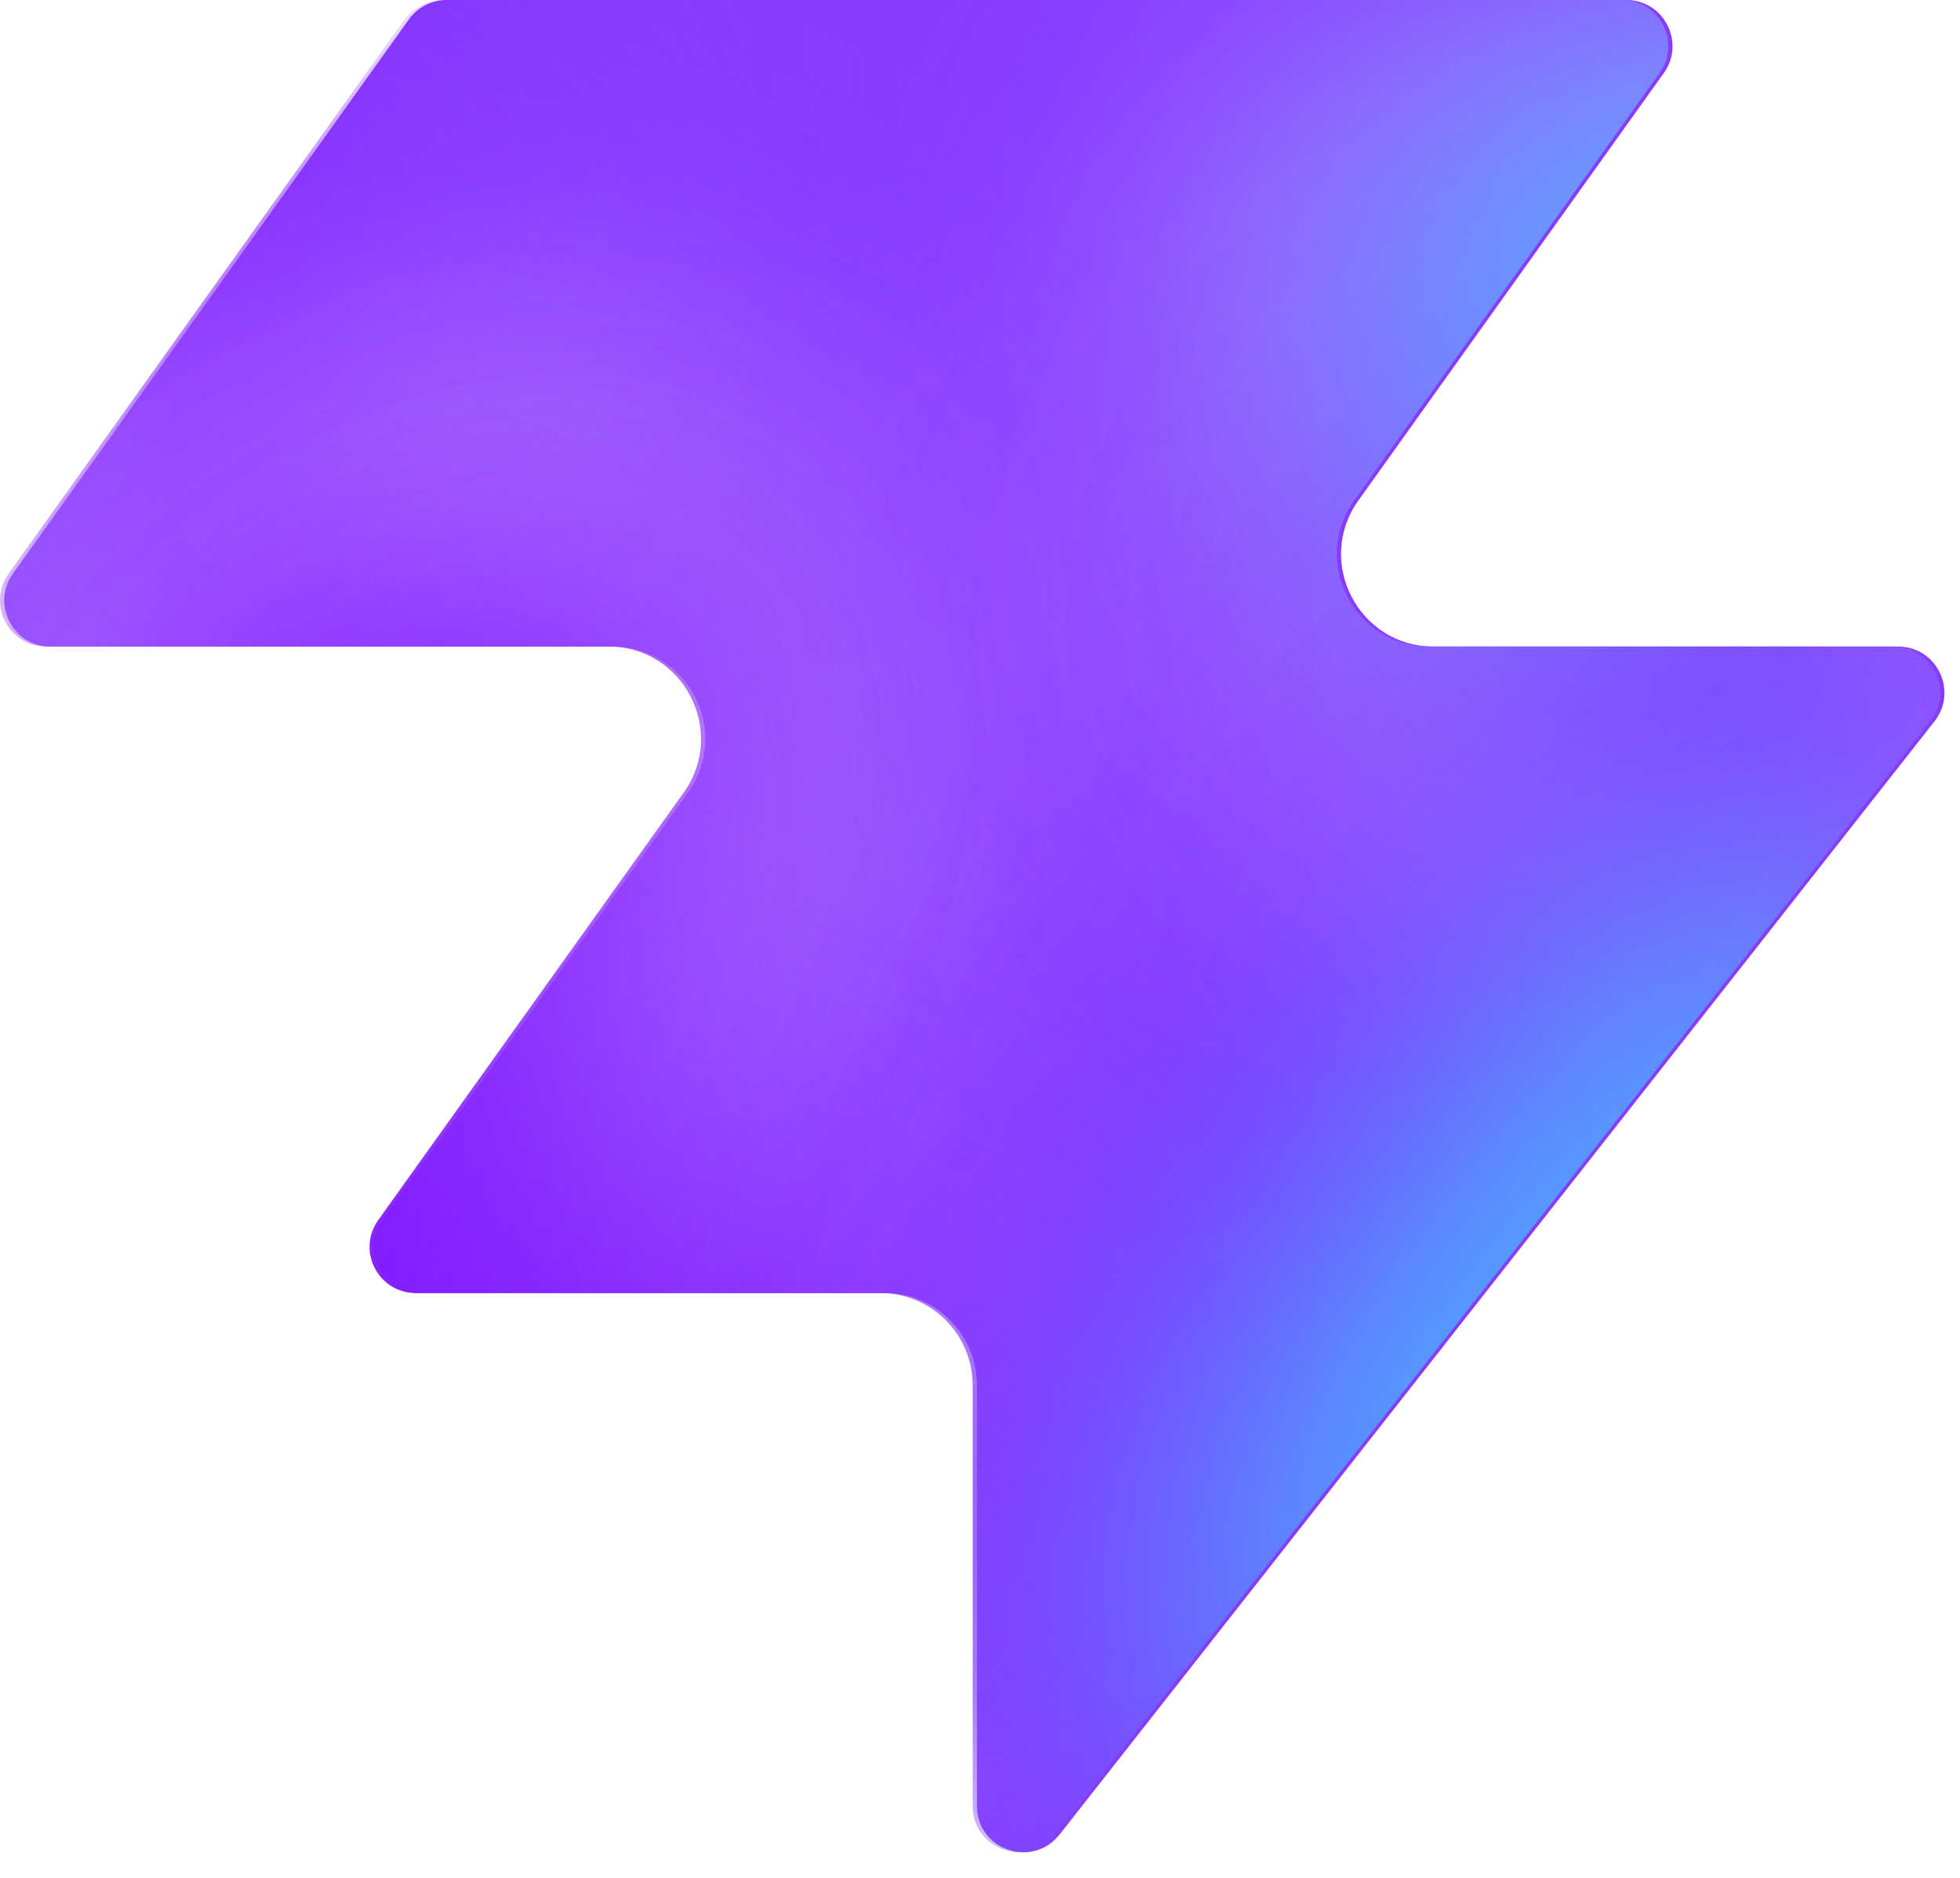
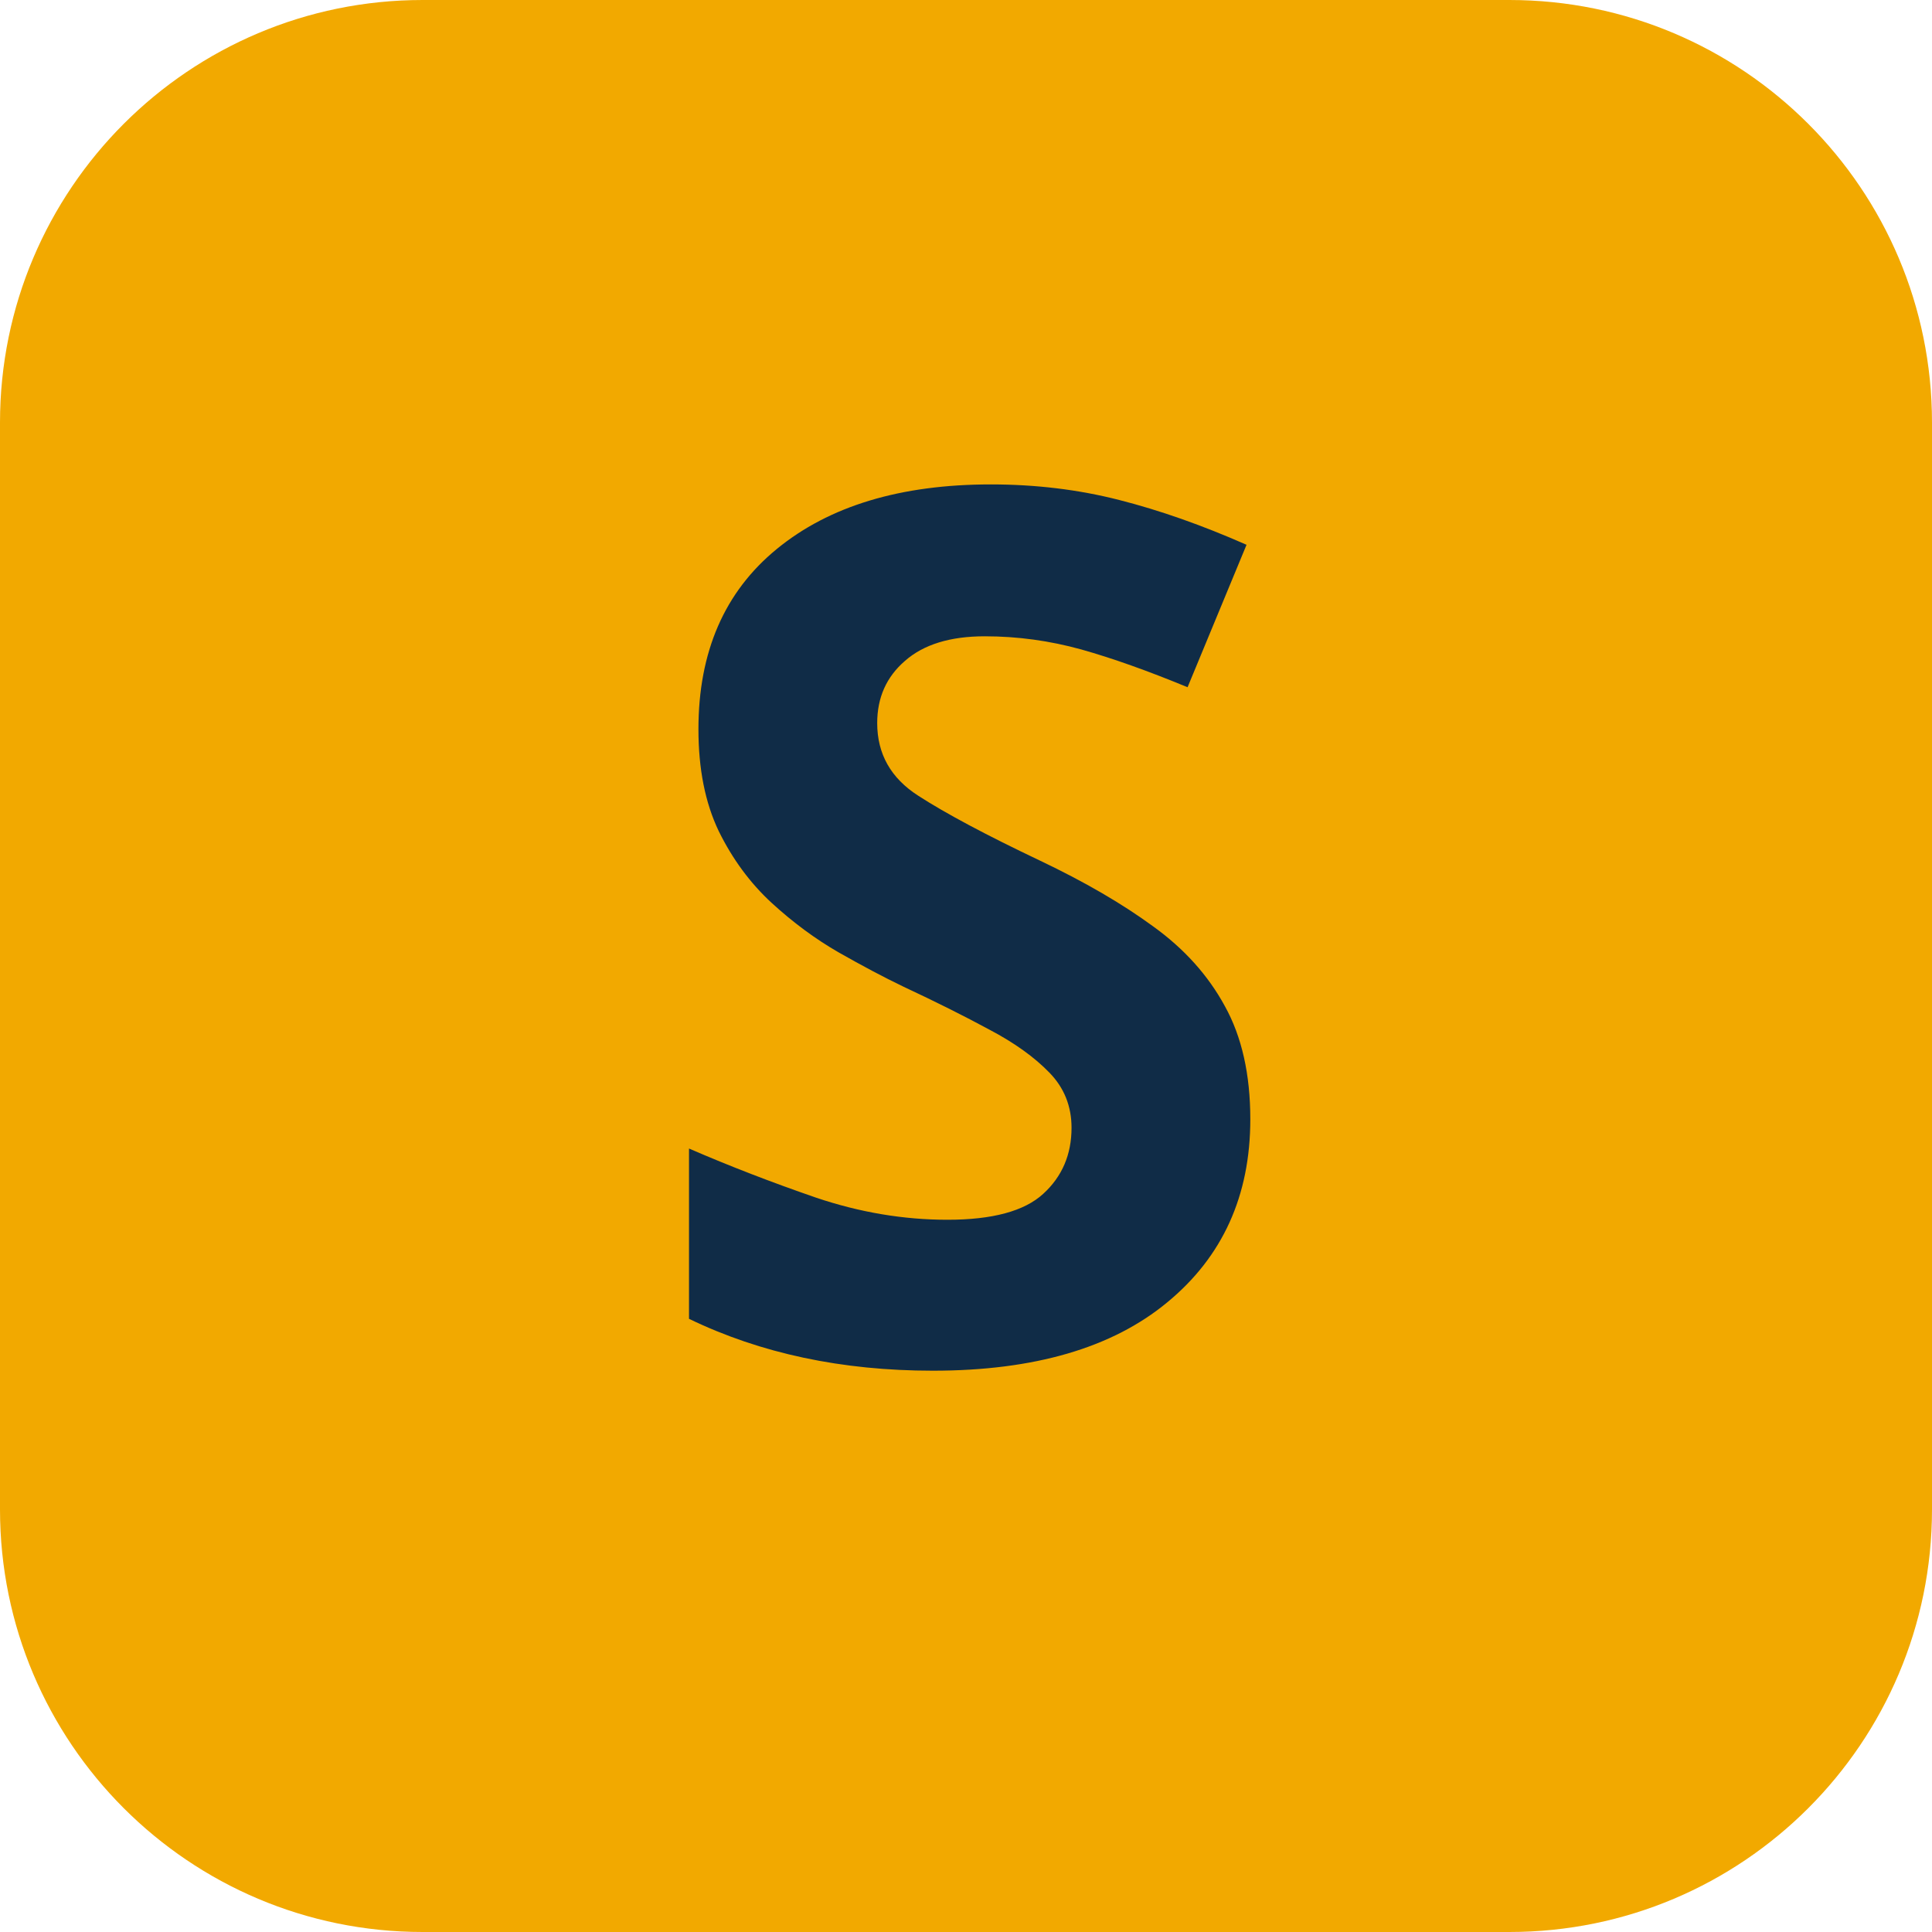
- <svg xmlns="http://www.w3.org/2000/svg" width="48" height="46" fill="none" viewBox="0 0 48 46">
-   <path fill="#863bff" d="M25.946 44.938c-.664.845-2.021.375-2.021-.698V33.937a2.26 2.26 0 0 0-2.262-2.262H10.287c-.92 0-1.456-1.04-.92-1.788l7.48-10.471c1.07-1.497 0-3.578-1.842-3.578H1.237c-.92 0-1.456-1.04-.92-1.788L10.013.474c.214-.297.556-.474.92-.474h28.894c.92 0 1.456 1.04.92 1.788l-7.48 10.471c-1.07 1.498 0 3.579 1.842 3.579h11.377c.943 0 1.473 1.088.89 1.83L25.947 44.94z" style="fill:#863bff;fill:color(display-p3 .525 .23 1);fill-opacity:1" />
-   <mask id="a" width="48" height="46" x="0" y="0" maskUnits="userSpaceOnUse" style="mask-type:alpha">
-     <path fill="#000" d="M25.842 44.938c-.664.844-2.021.375-2.021-.698V33.937a2.26 2.26 0 0 0-2.262-2.262H10.183c-.92 0-1.456-1.04-.92-1.788l7.48-10.471c1.07-1.498 0-3.579-1.842-3.579H1.133c-.92 0-1.456-1.04-.92-1.787L9.91.473c.214-.297.556-.474.92-.474h28.894c.92 0 1.456 1.04.92 1.788l-7.48 10.471c-1.07 1.498 0 3.578 1.842 3.578h11.377c.943 0 1.473 1.088.89 1.832L25.843 44.94z" style="fill:#000;fill-opacity:1" />
-   </mask>
-   <g mask="url(#a)">
-     <g filter="url(#b)">
-       <ellipse cx="5.508" cy="14.704" fill="#ede6ff" rx="5.508" ry="14.704" style="fill:#ede6ff;fill:color(display-p3 .927 .903 1);fill-opacity:1" transform="matrix(.00324 1 1 -.00324 -4.47 31.516)" />
-     </g>
-     <g filter="url(#c)">
-       <ellipse cx="10.399" cy="29.851" fill="#ede6ff" rx="10.399" ry="29.851" style="fill:#ede6ff;fill:color(display-p3 .927 .903 1);fill-opacity:1" transform="matrix(.00324 1 1 -.00324 -39.328 7.883)" />
-     </g>
-     <g filter="url(#d)">
-       <ellipse cx="5.508" cy="30.487" fill="#7e14ff" rx="5.508" ry="30.487" style="fill:#7e14ff;fill:color(display-p3 .492 .077 1);fill-opacity:1" transform="rotate(89.814 -25.913 -14.639)scale(1 -1)" />
-     </g>
-     <g filter="url(#e)">
-       <ellipse cx="5.508" cy="30.599" fill="#7e14ff" rx="5.508" ry="30.599" style="fill:#7e14ff;fill:color(display-p3 .492 .077 1);fill-opacity:1" transform="rotate(89.814 -32.644 -3.334)scale(1 -1)" />
-     </g>
-     <g filter="url(#f)">
-       <ellipse cx="5.508" cy="30.599" fill="#7e14ff" rx="5.508" ry="30.599" style="fill:#7e14ff;fill:color(display-p3 .492 .077 1);fill-opacity:1" transform="matrix(.00324 1 1 -.00324 -34.34 30.47)" />
-     </g>
-     <g filter="url(#g)">
-       <ellipse cx="14.072" cy="22.078" fill="#ede6ff" rx="14.072" ry="22.078" style="fill:#ede6ff;fill:color(display-p3 .927 .903 1);fill-opacity:1" transform="rotate(93.35 24.506 48.493)scale(-1 1)" />
-     </g>
-     <g filter="url(#h)">
-       <ellipse cx="3.47" cy="21.501" fill="#7e14ff" rx="3.47" ry="21.501" style="fill:#7e14ff;fill:color(display-p3 .492 .077 1);fill-opacity:1" transform="rotate(89.009 28.708 47.59)scale(-1 1)" />
-     </g>
-     <g filter="url(#i)">
-       <ellipse cx="3.47" cy="21.501" fill="#7e14ff" rx="3.47" ry="21.501" style="fill:#7e14ff;fill:color(display-p3 .492 .077 1);fill-opacity:1" transform="rotate(89.009 28.708 47.59)scale(-1 1)" />
-     </g>
-     <g filter="url(#j)">
-       <ellipse cx=".387" cy="8.972" fill="#7e14ff" rx="4.407" ry="29.108" style="fill:#7e14ff;fill:color(display-p3 .492 .077 1);fill-opacity:1" transform="rotate(39.51 .387 8.972)" />
-     </g>
-     <g filter="url(#k)">
-       <ellipse cx="47.523" cy="-6.092" fill="#7e14ff" rx="4.407" ry="29.108" style="fill:#7e14ff;fill:color(display-p3 .492 .077 1);fill-opacity:1" transform="rotate(37.892 47.523 -6.092)" />
-     </g>
-     <g filter="url(#l)">
-       <ellipse cx="41.412" cy="6.333" fill="#47bfff" rx="5.971" ry="9.665" style="fill:#47bfff;fill:color(display-p3 .28 .748 1);fill-opacity:1" transform="rotate(37.892 41.412 6.333)" />
-     </g>
-     <g filter="url(#m)">
-       <ellipse cx="-1.879" cy="38.332" fill="#7e14ff" rx="4.407" ry="29.108" style="fill:#7e14ff;fill:color(display-p3 .492 .077 1);fill-opacity:1" transform="rotate(37.892 -1.88 38.332)" />
-     </g>
-     <g filter="url(#n)">
-       <ellipse cx="-1.879" cy="38.332" fill="#7e14ff" rx="4.407" ry="29.108" style="fill:#7e14ff;fill:color(display-p3 .492 .077 1);fill-opacity:1" transform="rotate(37.892 -1.88 38.332)" />
-     </g>
-     <g filter="url(#o)">
-       <ellipse cx="35.651" cy="29.907" fill="#7e14ff" rx="4.407" ry="29.108" style="fill:#7e14ff;fill:color(display-p3 .492 .077 1);fill-opacity:1" transform="rotate(37.892 35.651 29.907)" />
-     </g>
-     <g filter="url(#p)">
-       <ellipse cx="38.418" cy="32.4" fill="#47bfff" rx="5.971" ry="15.297" style="fill:#47bfff;fill:color(display-p3 .28 .748 1);fill-opacity:1" transform="rotate(37.892 38.418 32.4)" />
-     </g>
-   </g>
-   <defs>
-     <filter id="b" width="60.045" height="41.654" x="-19.77" y="16.149" color-interpolation-filters="sRGB" filterUnits="userSpaceOnUse">
-       <feFlood flood-opacity="0" result="BackgroundImageFix" />
-       <feBlend in="SourceGraphic" in2="BackgroundImageFix" result="shape" />
-       <feGaussianBlur result="effect1_foregroundBlur_2002_17158" stdDeviation="7.659" />
-     </filter>
-     <filter id="c" width="90.34" height="51.437" x="-54.613" y="-7.533" color-interpolation-filters="sRGB" filterUnits="userSpaceOnUse">
-       <feFlood flood-opacity="0" result="BackgroundImageFix" />
-       <feBlend in="SourceGraphic" in2="BackgroundImageFix" result="shape" />
-       <feGaussianBlur result="effect1_foregroundBlur_2002_17158" stdDeviation="7.659" />
-     </filter>
-     <filter id="d" width="79.355" height="29.4" x="-49.64" y="2.03" color-interpolation-filters="sRGB" filterUnits="userSpaceOnUse">
-       <feFlood flood-opacity="0" result="BackgroundImageFix" />
-       <feBlend in="SourceGraphic" in2="BackgroundImageFix" result="shape" />
-       <feGaussianBlur result="effect1_foregroundBlur_2002_17158" stdDeviation="4.596" />
-     </filter>
-     <filter id="e" width="79.579" height="29.4" x="-45.045" y="20.029" color-interpolation-filters="sRGB" filterUnits="userSpaceOnUse">
-       <feFlood flood-opacity="0" result="BackgroundImageFix" />
-       <feBlend in="SourceGraphic" in2="BackgroundImageFix" result="shape" />
-       <feGaussianBlur result="effect1_foregroundBlur_2002_17158" stdDeviation="4.596" />
-     </filter>
-     <filter id="f" width="79.579" height="29.4" x="-43.513" y="21.178" color-interpolation-filters="sRGB" filterUnits="userSpaceOnUse">
-       <feFlood flood-opacity="0" result="BackgroundImageFix" />
-       <feBlend in="SourceGraphic" in2="BackgroundImageFix" result="shape" />
-       <feGaussianBlur result="effect1_foregroundBlur_2002_17158" stdDeviation="4.596" />
-     </filter>
-     <filter id="g" width="74.749" height="58.852" x="15.756" y="-17.901" color-interpolation-filters="sRGB" filterUnits="userSpaceOnUse">
-       <feFlood flood-opacity="0" result="BackgroundImageFix" />
-       <feBlend in="SourceGraphic" in2="BackgroundImageFix" result="shape" />
-       <feGaussianBlur result="effect1_foregroundBlur_2002_17158" stdDeviation="7.659" />
-     </filter>
-     <filter id="h" width="61.377" height="25.362" x="23.548" y="2.284" color-interpolation-filters="sRGB" filterUnits="userSpaceOnUse">
-       <feFlood flood-opacity="0" result="BackgroundImageFix" />
-       <feBlend in="SourceGraphic" in2="BackgroundImageFix" result="shape" />
-       <feGaussianBlur result="effect1_foregroundBlur_2002_17158" stdDeviation="4.596" />
-     </filter>
-     <filter id="i" width="61.377" height="25.362" x="23.548" y="2.284" color-interpolation-filters="sRGB" filterUnits="userSpaceOnUse">
-       <feFlood flood-opacity="0" result="BackgroundImageFix" />
-       <feBlend in="SourceGraphic" in2="BackgroundImageFix" result="shape" />
-       <feGaussianBlur result="effect1_foregroundBlur_2002_17158" stdDeviation="4.596" />
-     </filter>
-     <filter id="j" width="56.045" height="63.649" x="-27.636" y="-22.853" color-interpolation-filters="sRGB" filterUnits="userSpaceOnUse">
-       <feFlood flood-opacity="0" result="BackgroundImageFix" />
-       <feBlend in="SourceGraphic" in2="BackgroundImageFix" result="shape" />
-       <feGaussianBlur result="effect1_foregroundBlur_2002_17158" stdDeviation="4.596" />
-     </filter>
-     <filter id="k" width="54.814" height="64.646" x="20.116" y="-38.415" color-interpolation-filters="sRGB" filterUnits="userSpaceOnUse">
-       <feFlood flood-opacity="0" result="BackgroundImageFix" />
-       <feBlend in="SourceGraphic" in2="BackgroundImageFix" result="shape" />
-       <feGaussianBlur result="effect1_foregroundBlur_2002_17158" stdDeviation="4.596" />
-     </filter>
-     <filter id="l" width="33.541" height="35.313" x="24.641" y="-11.323" color-interpolation-filters="sRGB" filterUnits="userSpaceOnUse">
-       <feFlood flood-opacity="0" result="BackgroundImageFix" />
-       <feBlend in="SourceGraphic" in2="BackgroundImageFix" result="shape" />
-       <feGaussianBlur result="effect1_foregroundBlur_2002_17158" stdDeviation="4.596" />
-     </filter>
-     <filter id="m" width="54.814" height="64.646" x="-29.286" y="6.009" color-interpolation-filters="sRGB" filterUnits="userSpaceOnUse">
-       <feFlood flood-opacity="0" result="BackgroundImageFix" />
-       <feBlend in="SourceGraphic" in2="BackgroundImageFix" result="shape" />
-       <feGaussianBlur result="effect1_foregroundBlur_2002_17158" stdDeviation="4.596" />
-     </filter>
-     <filter id="n" width="54.814" height="64.646" x="-29.286" y="6.009" color-interpolation-filters="sRGB" filterUnits="userSpaceOnUse">
-       <feFlood flood-opacity="0" result="BackgroundImageFix" />
-       <feBlend in="SourceGraphic" in2="BackgroundImageFix" result="shape" />
-       <feGaussianBlur result="effect1_foregroundBlur_2002_17158" stdDeviation="4.596" />
-     </filter>
-     <filter id="o" width="54.814" height="64.646" x="8.244" y="-2.416" color-interpolation-filters="sRGB" filterUnits="userSpaceOnUse">
-       <feFlood flood-opacity="0" result="BackgroundImageFix" />
-       <feBlend in="SourceGraphic" in2="BackgroundImageFix" result="shape" />
-       <feGaussianBlur result="effect1_foregroundBlur_2002_17158" stdDeviation="4.596" />
-     </filter>
-     <filter id="p" width="39.409" height="43.623" x="18.713" y="10.588" color-interpolation-filters="sRGB" filterUnits="userSpaceOnUse">
-       <feFlood flood-opacity="0" result="BackgroundImageFix" />
-       <feBlend in="SourceGraphic" in2="BackgroundImageFix" result="shape" />
-       <feGaussianBlur result="effect1_foregroundBlur_2002_17158" stdDeviation="4.596" />
-     </filter>
-   </defs>
+ <svg xmlns="http://www.w3.org/2000/svg" viewBox="0 0 64 64">
+   <rect width="64" height="64" rx="14" fill="#F2A900" />
+   <text x="32" y="45" text-anchor="middle" font-family="Barlow Semi Condensed, Arial Narrow, sans-serif" font-weight="700" font-size="40" fill="#102C47">S</text>
</svg>
